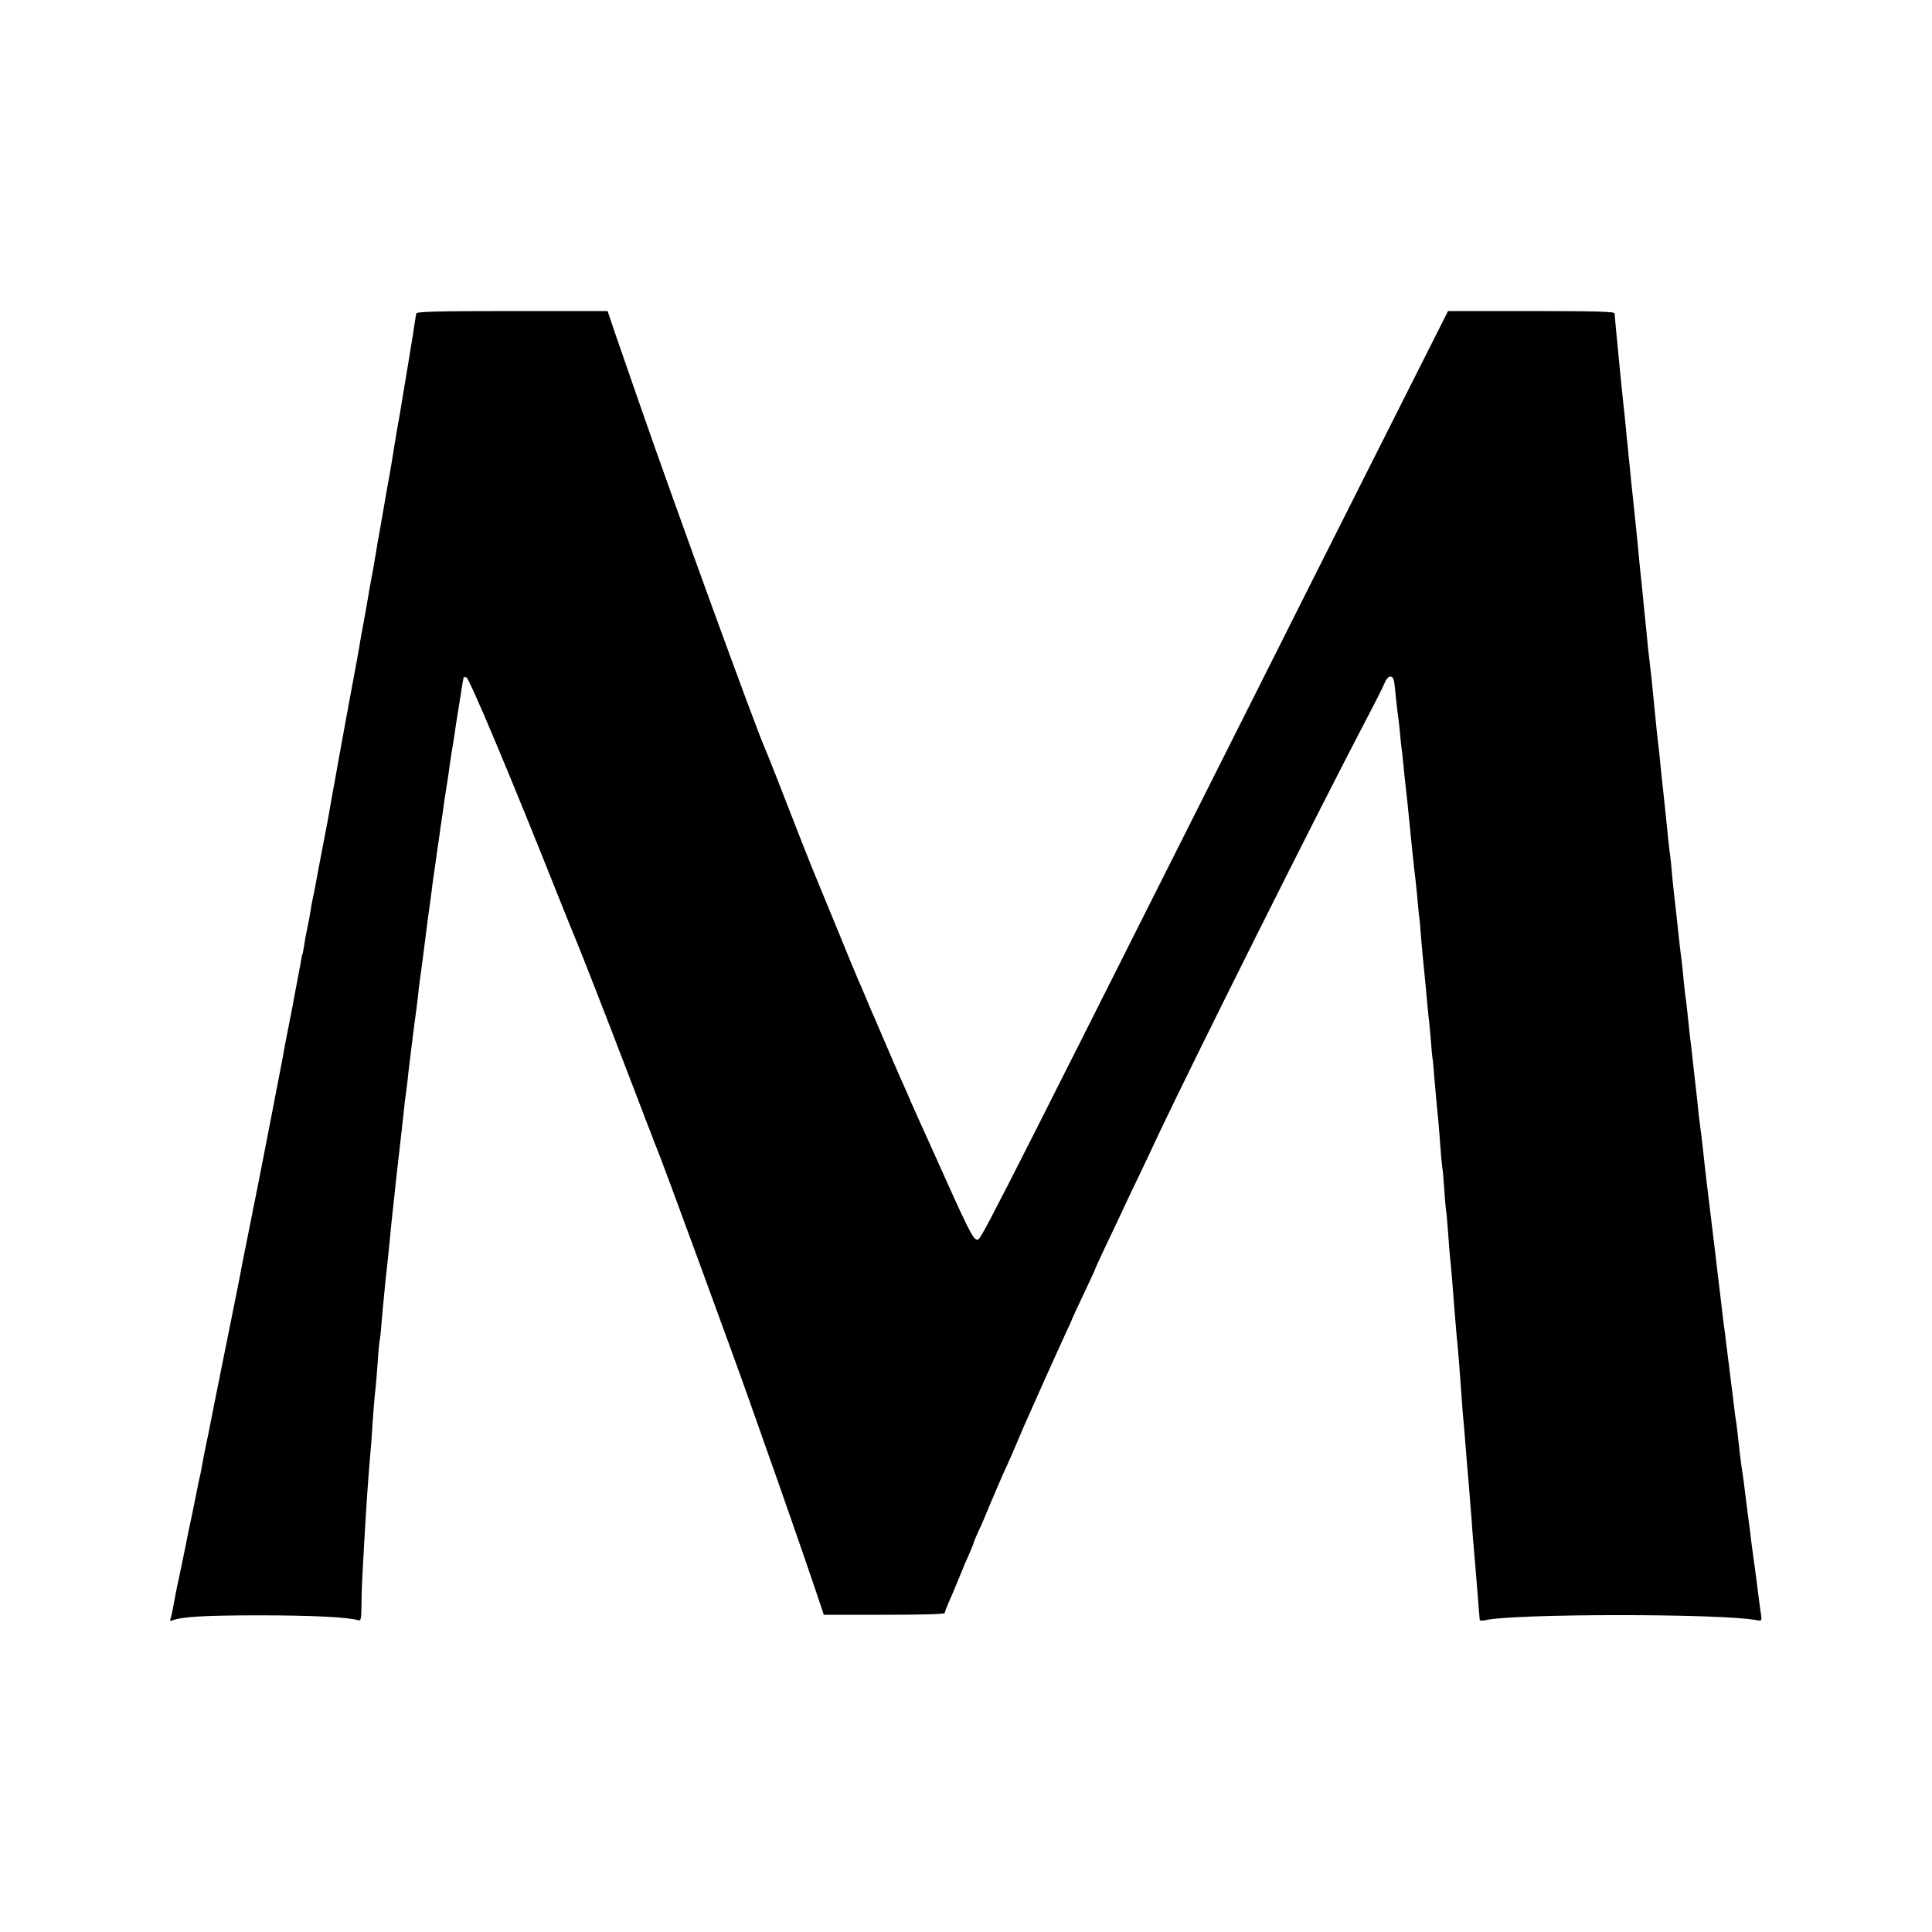
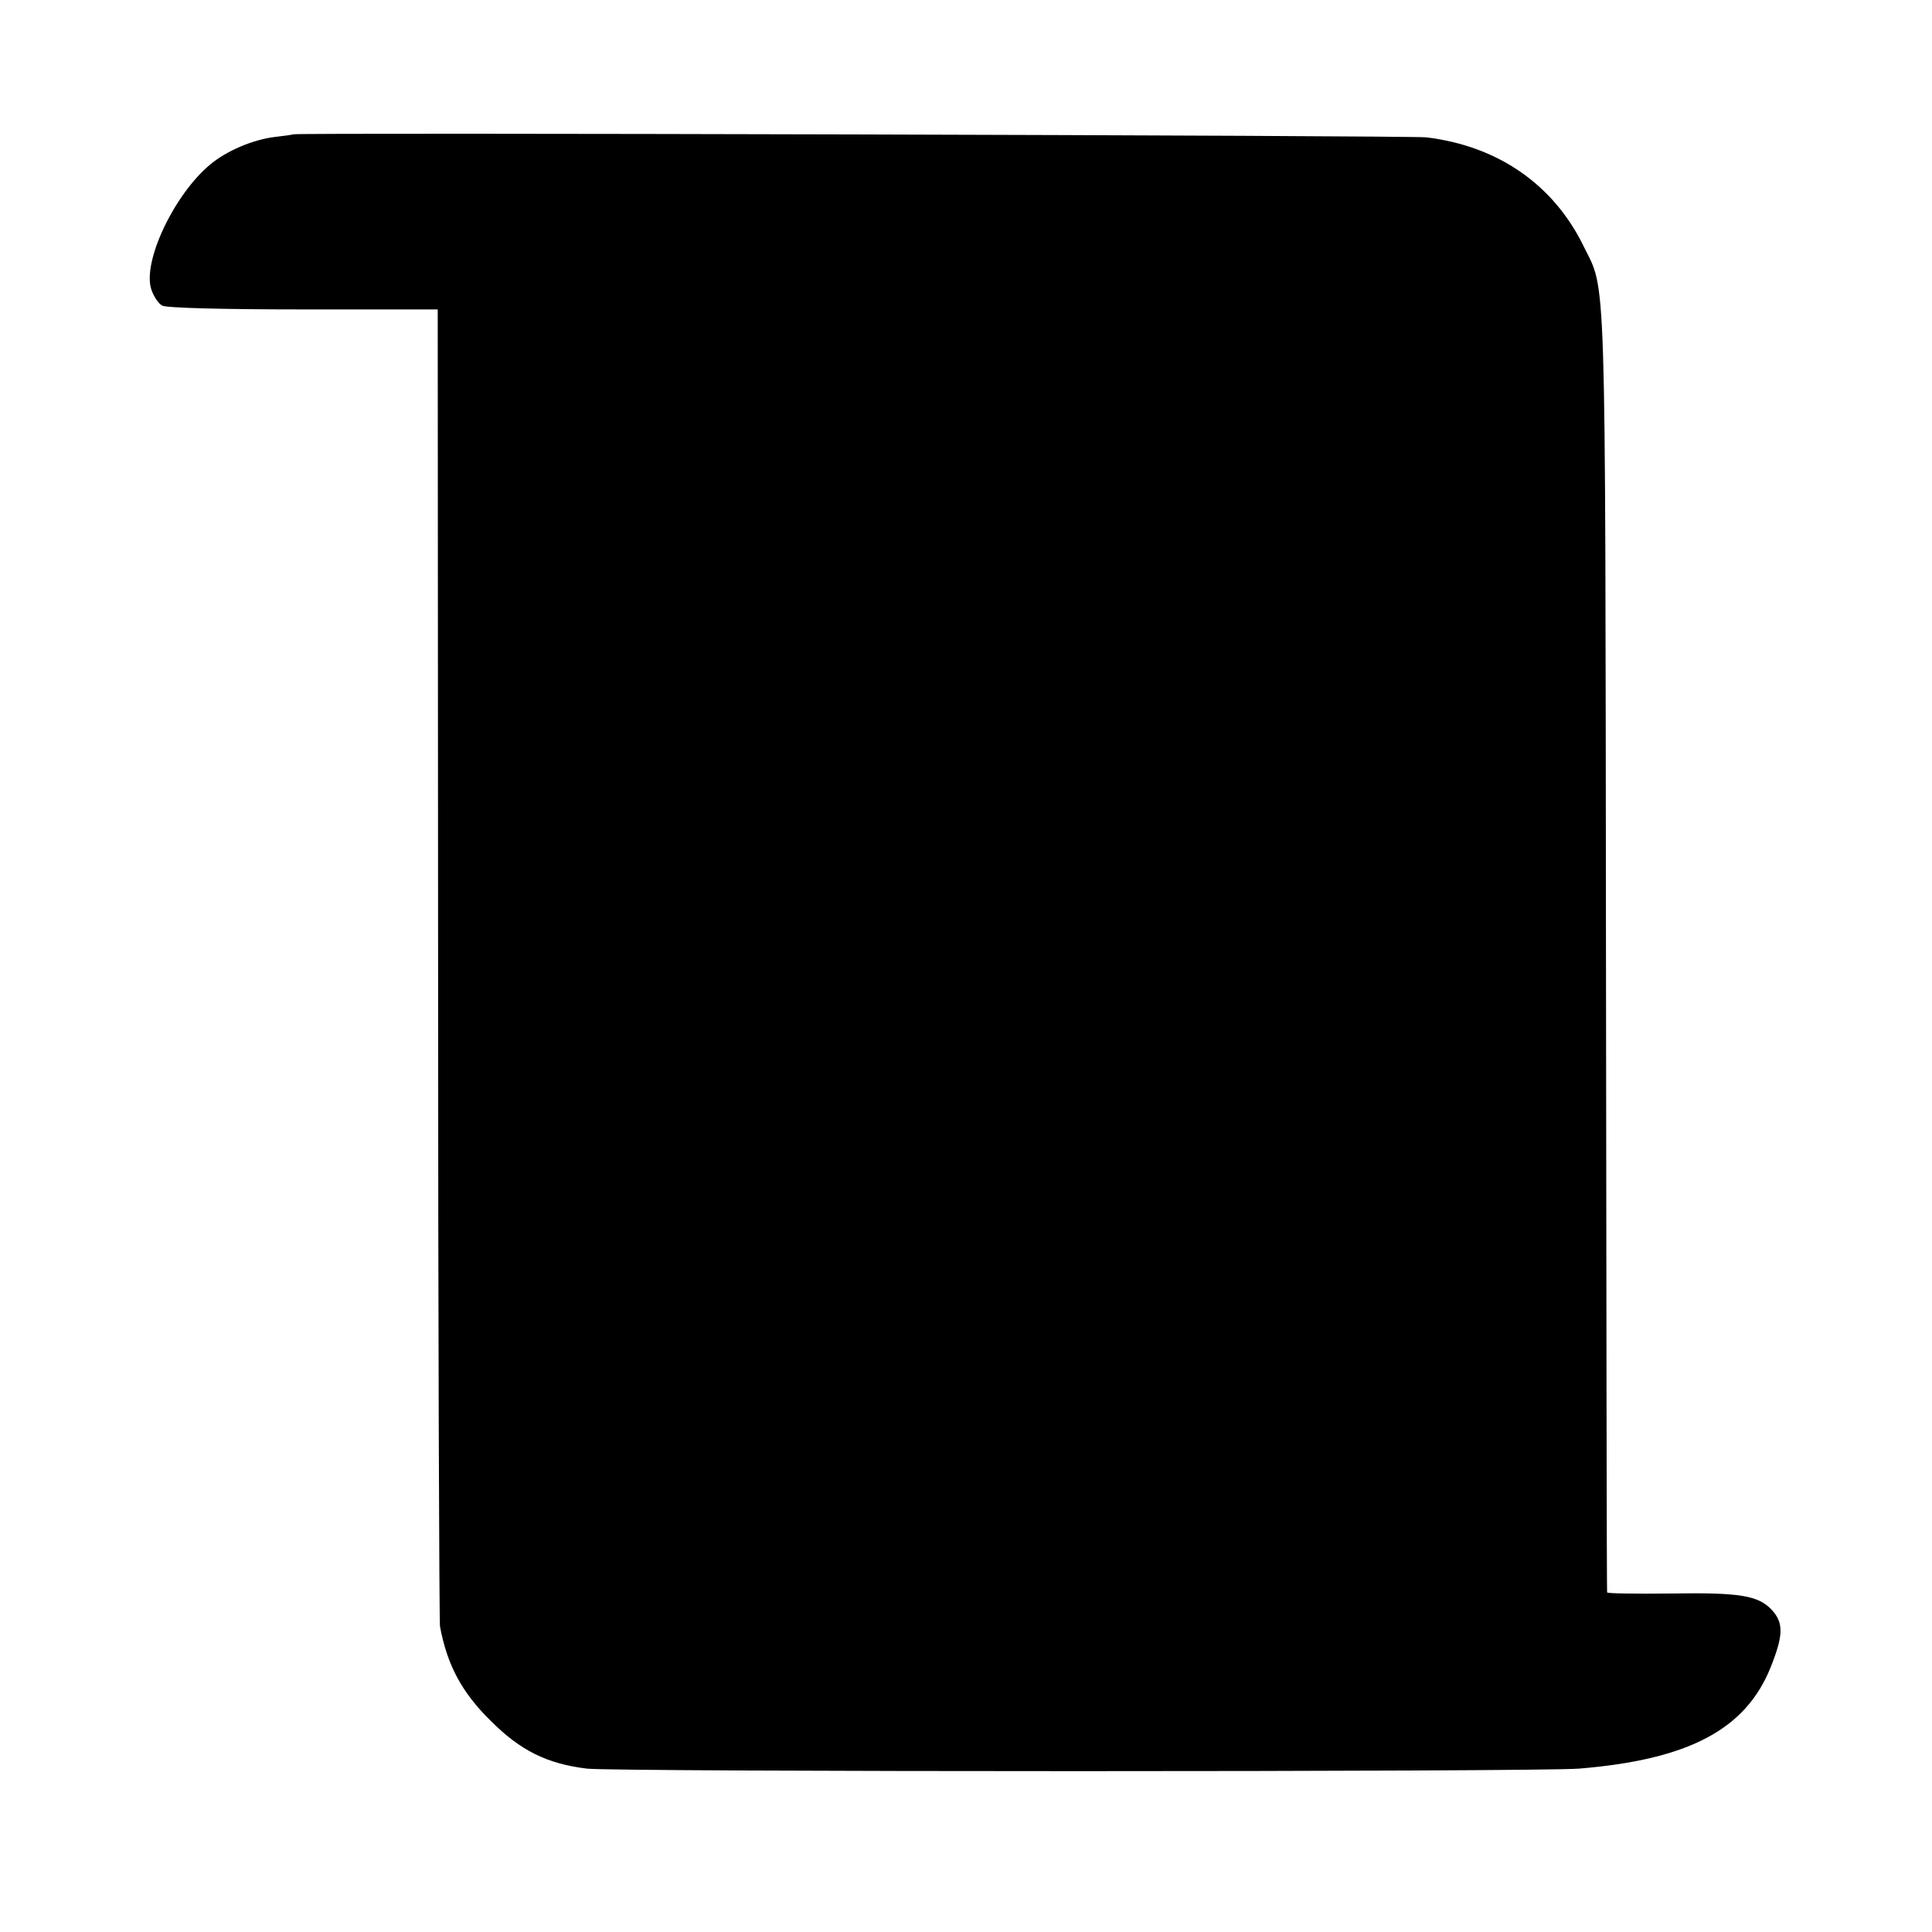
- <svg xmlns="http://www.w3.org/2000/svg" width="1333.333" height="1333.333" preserveAspectRatio="xMidYMid meet" version="1.0" viewBox="0 0 1000 1000">
-   <g fill="#000" stroke="none">
-     <path d="M2155 8378 c-2 -7 -6 -31 -9 -53 -7 -45 -9 -63 -37 -230 -11 -66 -22 -133 -25 -150 -6 -40 -16 -95 -20 -120 -3 -11 -11 -63 -20 -115 -14 -90 -18 -111 -28 -170 -3 -14 -17 -92 -31 -175 -14 -82 -28 -161 -31 -175 -2 -14 -8 -52 -14 -85 -5 -33 -12 -71 -15 -85 -6 -28 -7 -36 -29 -165 -9 -49 -18 -101 -21 -115 -3 -14 -7 -38 -10 -55 -2 -16 -11 -66 -19 -110 -26 -141 -35 -189 -41 -220 -2 -16 -7 -41 -10 -54 -2 -13 -20 -112 -40 -220 -19 -108 -37 -205 -39 -216 -9 -52 -18 -102 -22 -125 -3 -14 -16 -81 -29 -150 -13 -69 -27 -141 -30 -160 -3 -19 -10 -53 -15 -75 -5 -22 -11 -57 -14 -77 -3 -21 -10 -57 -15 -80 -5 -24 -13 -63 -16 -88 -4 -24 -8 -47 -10 -50 -2 -3 -6 -23 -9 -45 -4 -22 -25 -134 -47 -250 -23 -115 -43 -219 -44 -230 -3 -19 -141 -729 -150 -770 -3 -11 -7 -31 -9 -45 -3 -14 -14 -72 -26 -130 -12 -58 -24 -118 -27 -135 -2 -16 -40 -207 -84 -423 -43 -215 -81 -402 -83 -415 -2 -12 -11 -56 -20 -97 -8 -41 -18 -91 -21 -110 -3 -19 -8 -42 -10 -50 -2 -8 -6 -26 -9 -40 -2 -14 -16 -81 -30 -150 -15 -69 -29 -136 -31 -150 -4 -21 -34 -166 -51 -245 -2 -11 -9 -46 -15 -78 -5 -32 -13 -65 -16 -74 -5 -12 -2 -15 10 -10 49 19 170 26 447 26 272 0 459 -9 513 -25 15 -5 17 4 18 78 1 84 2 107 13 303 13 226 19 315 31 460 4 39 8 95 10 125 5 87 15 212 20 245 2 17 6 73 10 125 3 52 8 102 10 110 2 8 7 51 10 95 4 44 8 94 10 110 6 67 16 162 20 195 2 19 7 67 11 105 4 39 8 81 9 95 5 45 25 234 30 278 3 23 7 62 10 87 3 25 7 64 10 88 8 72 16 140 20 182 3 22 7 56 10 75 2 19 7 55 9 80 6 53 34 280 42 331 2 20 7 59 10 85 2 27 7 60 9 74 2 14 14 99 25 190 11 91 23 176 25 190 2 14 7 48 10 75 3 28 8 61 10 75 2 14 7 45 10 70 3 25 8 56 10 70 2 14 7 45 10 70 3 25 8 56 10 70 2 14 7 45 10 70 3 25 10 70 15 100 5 30 12 75 15 100 3 25 10 70 15 100 5 30 12 73 15 95 3 23 7 50 9 60 2 11 9 56 16 100 7 44 14 87 15 95 2 8 4 18 4 22 1 4 7 5 15 2 16 -6 235 -527 480 -1144 43 -107 82 -204 87 -215 15 -34 174 -441 244 -625 37 -96 78 -203 91 -237 13 -35 35 -93 50 -130 14 -38 29 -77 34 -88 23 -52 400 -1081 477 -1300 19 -55 60 -170 90 -255 69 -193 190 -541 251 -721 l46 -137 313 0 c187 0 313 3 313 9 0 5 9 28 19 52 11 23 36 83 56 132 20 50 45 109 56 132 10 24 19 45 19 49 0 3 11 29 24 57 14 29 41 92 61 142 21 49 48 112 60 140 45 98 63 141 89 202 14 35 37 86 50 115 13 29 52 116 86 193 35 77 80 178 101 223 22 46 39 85 39 87 0 1 27 60 60 129 33 70 60 128 60 131 0 2 22 50 49 107 27 56 67 141 89 188 22 47 64 137 95 200 30 63 75 158 99 210 211 443 824 1668 1077 2150 39 74 78 152 87 173 10 24 22 37 32 35 16 -3 18 -10 27 -108 4 -36 8 -76 11 -90 2 -14 6 -54 10 -90 3 -36 7 -75 9 -88 2 -13 7 -53 10 -90 3 -37 8 -80 10 -97 2 -16 6 -57 10 -90 3 -33 8 -78 10 -100 2 -22 9 -89 15 -150 6 -60 13 -121 15 -135 2 -14 6 -56 10 -95 3 -38 8 -86 10 -105 3 -19 7 -62 9 -95 3 -33 7 -85 10 -115 8 -75 13 -133 21 -215 3 -38 8 -86 10 -105 3 -19 7 -70 11 -113 3 -43 7 -87 9 -97 2 -10 6 -54 9 -97 6 -70 13 -149 22 -238 1 -16 6 -68 9 -115 3 -47 8 -97 10 -111 3 -14 7 -63 10 -109 3 -46 7 -95 9 -109 3 -14 7 -66 11 -116 3 -49 8 -108 10 -130 3 -22 7 -69 10 -105 12 -156 15 -189 20 -250 3 -36 7 -85 10 -110 4 -41 8 -94 21 -270 2 -36 6 -87 9 -115 3 -27 7 -81 10 -120 7 -92 13 -154 20 -240 3 -38 7 -95 10 -125 4 -65 14 -187 20 -250 2 -25 7 -85 11 -135 7 -89 11 -142 13 -159 1 -4 11 -6 24 -3 142 36 1234 36 1409 1 25 -5 27 -3 24 23 -3 15 -14 100 -25 188 -12 88 -24 178 -27 200 -2 22 -7 56 -9 75 -3 19 -7 53 -10 75 -5 41 -11 88 -20 160 -3 22 -8 56 -11 75 -7 49 -12 96 -19 160 -3 30 -8 66 -10 80 -3 14 -7 48 -10 75 -3 28 -8 64 -10 80 -2 17 -7 53 -10 80 -3 28 -8 64 -10 80 -2 17 -7 53 -10 80 -3 28 -8 64 -10 80 -3 17 -7 53 -10 80 -3 28 -10 84 -15 125 -5 41 -12 98 -15 125 -3 28 -7 66 -10 85 -2 19 -11 94 -20 165 -9 72 -18 146 -20 165 -2 19 -7 58 -10 85 -14 133 -27 235 -30 255 -1 8 -6 47 -9 85 -4 39 -10 90 -13 115 -3 25 -6 56 -8 70 -2 25 -13 117 -20 175 -2 17 -6 59 -10 95 -4 36 -8 76 -11 90 -2 14 -6 54 -10 90 -3 36 -7 76 -9 90 -4 29 -15 120 -20 170 -3 34 -13 121 -21 190 -2 19 -7 64 -10 100 -3 36 -7 76 -9 90 -5 30 -11 92 -25 230 -6 58 -13 121 -15 140 -2 19 -7 62 -10 95 -3 33 -7 74 -9 90 -5 35 -15 130 -21 195 -16 167 -17 174 -29 275 -3 22 -8 69 -11 105 -4 36 -8 81 -10 100 -2 19 -7 64 -10 100 -3 36 -8 81 -10 100 -2 19 -7 62 -10 95 -6 67 -10 111 -29 290 -13 118 -17 164 -21 205 -3 25 -7 65 -9 90 -3 25 -8 74 -11 110 -4 36 -8 83 -11 105 -12 110 -46 462 -47 483 0 9 -93 12 -431 12 l-431 0 -321 -637 c-177 -351 -559 -1110 -849 -1688 -1282 -2550 -1248 -2482 -1268 -2481 -21 1 -46 52 -229 461 -27 61 -59 130 -70 155 -11 25 -28 63 -38 85 -9 22 -26 60 -37 85 -11 25 -49 110 -83 190 -34 80 -68 159 -75 175 -8 17 -28 64 -45 105 -17 41 -38 89 -45 105 -7 17 -55 131 -105 255 -51 124 -98 239 -105 255 -16 36 -125 313 -201 510 -30 77 -59 149 -64 160 -41 88 -468 1261 -648 1780 -50 143 -108 311 -129 372 l-38 113 -493 0 c-385 0 -494 -3 -497 -12z" transform="translate(0,1000) scale(0.1,-0.1)" />
+ <svg xmlns="http://www.w3.org/2000/svg" version="1.0" width="512pt" height="512pt" viewBox="0 0 512 512" preserveAspectRatio="xMidYMid meet">
+   <g transform="translate(0,512) scale(0.1,-0.1)" fill="#000000" stroke="none">
+     <path d="M777 4764 c-1 -1 -23 -4 -49 -7 -58 -7 -128 -37 -171 -73 -96 -80 -180 -258 -156 -331 6 -18 19 -38 29 -43 11 -6 158 -10 374 -10 l356 0 1 -1732 c0 -953 3 -1744 5 -1758 19 -102 57 -174 134 -250 80 -80 150 -114 255 -127 72 -9 2522 -9 2630 0 291 24 442 104 508 270 33 83 34 116 3 150 -36 39 -85 47 -269 44 -92 -1 -168 0 -168 3 -1 3 -2 768 -3 1700 -2 1843 1 1745 -59 1867 -80 164 -227 266 -417 289 -43 5 -2997 13 -3003 8z" />
  </g>
</svg>
